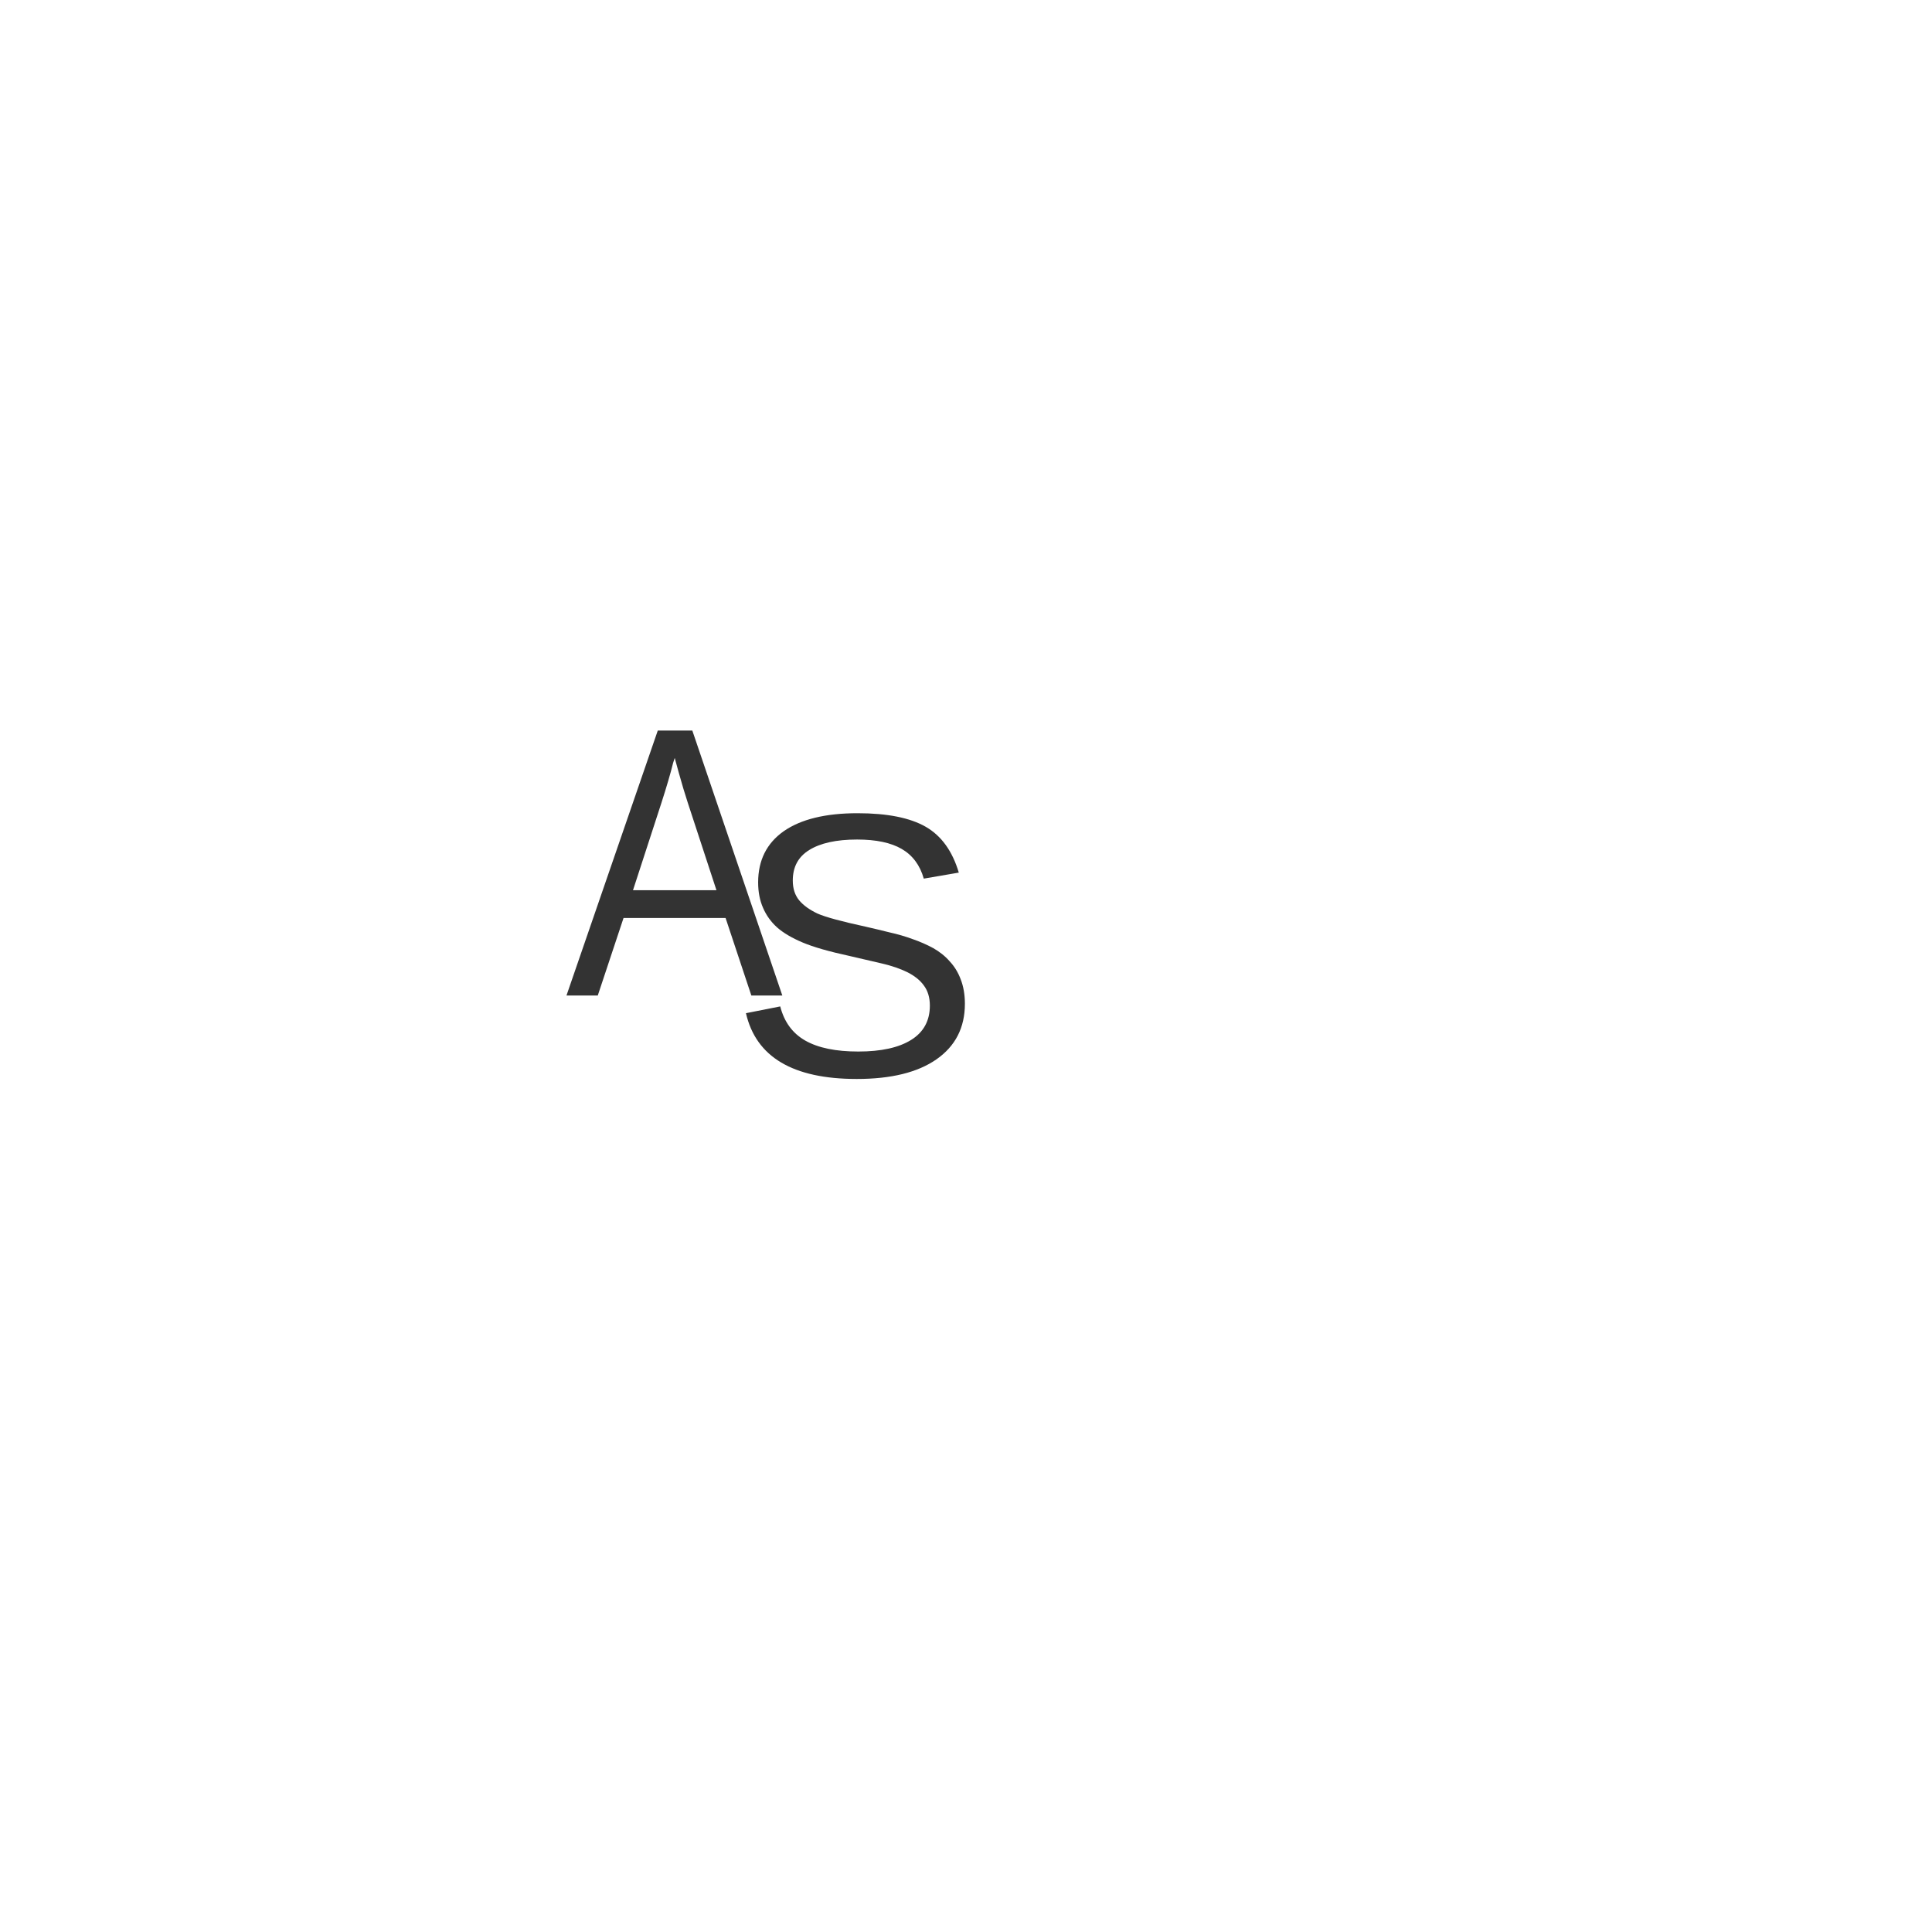
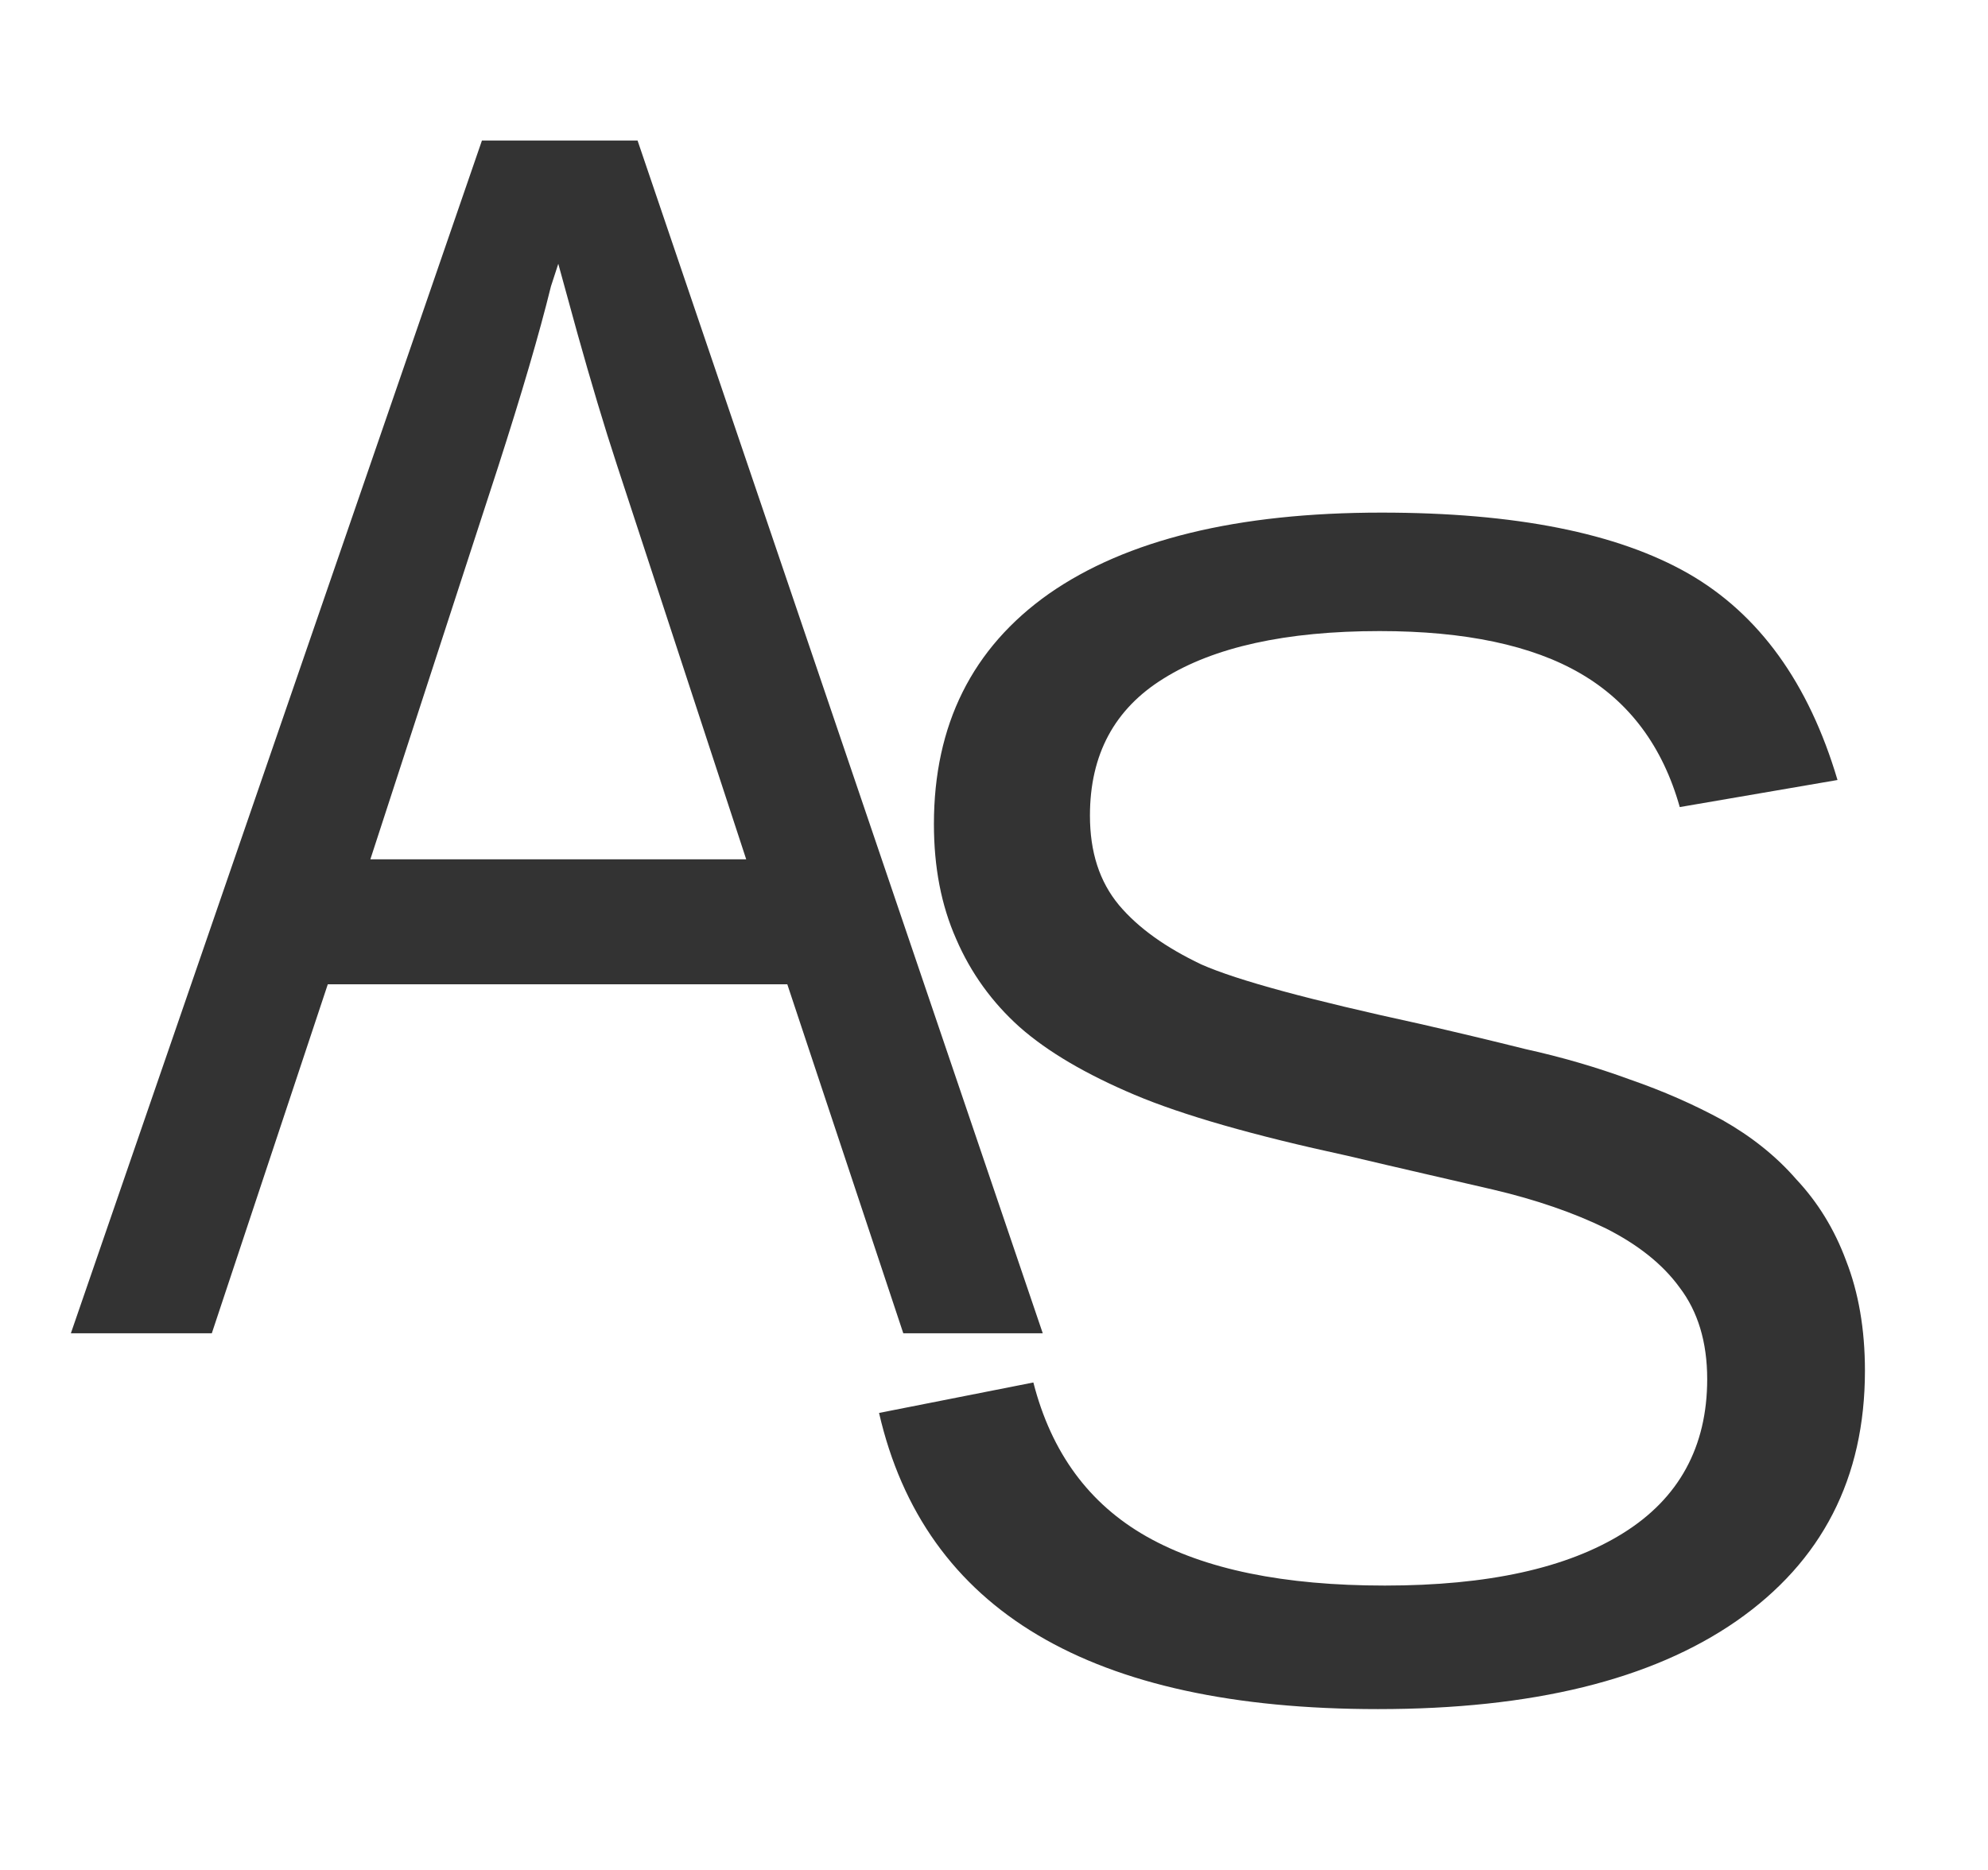
- <svg xmlns="http://www.w3.org/2000/svg" viewBox="0 0 500 500">
+ <svg xmlns="http://www.w3.org/2000/svg" viewBox="142.533 180.995 114.253 107.467">
  <text style="white-space: pre; fill: rgb(51, 51, 51); font-family: Arial, sans-serif; font-size: 15.6px;" x="200.893" y="144.531" transform="matrix(5.4, 0, 0, 6.387097, -938.3935, -665.5013)">A</text>
  <text style="white-space: pre; fill: rgb(51, 51, 51); font-family: Arial, sans-serif; font-size: 15.6px;" x="215.402" y="144.531" transform="matrix(6.306533, 0, 0, 6.225806, -1169.823, -621.5604)">S</text>
</svg>
